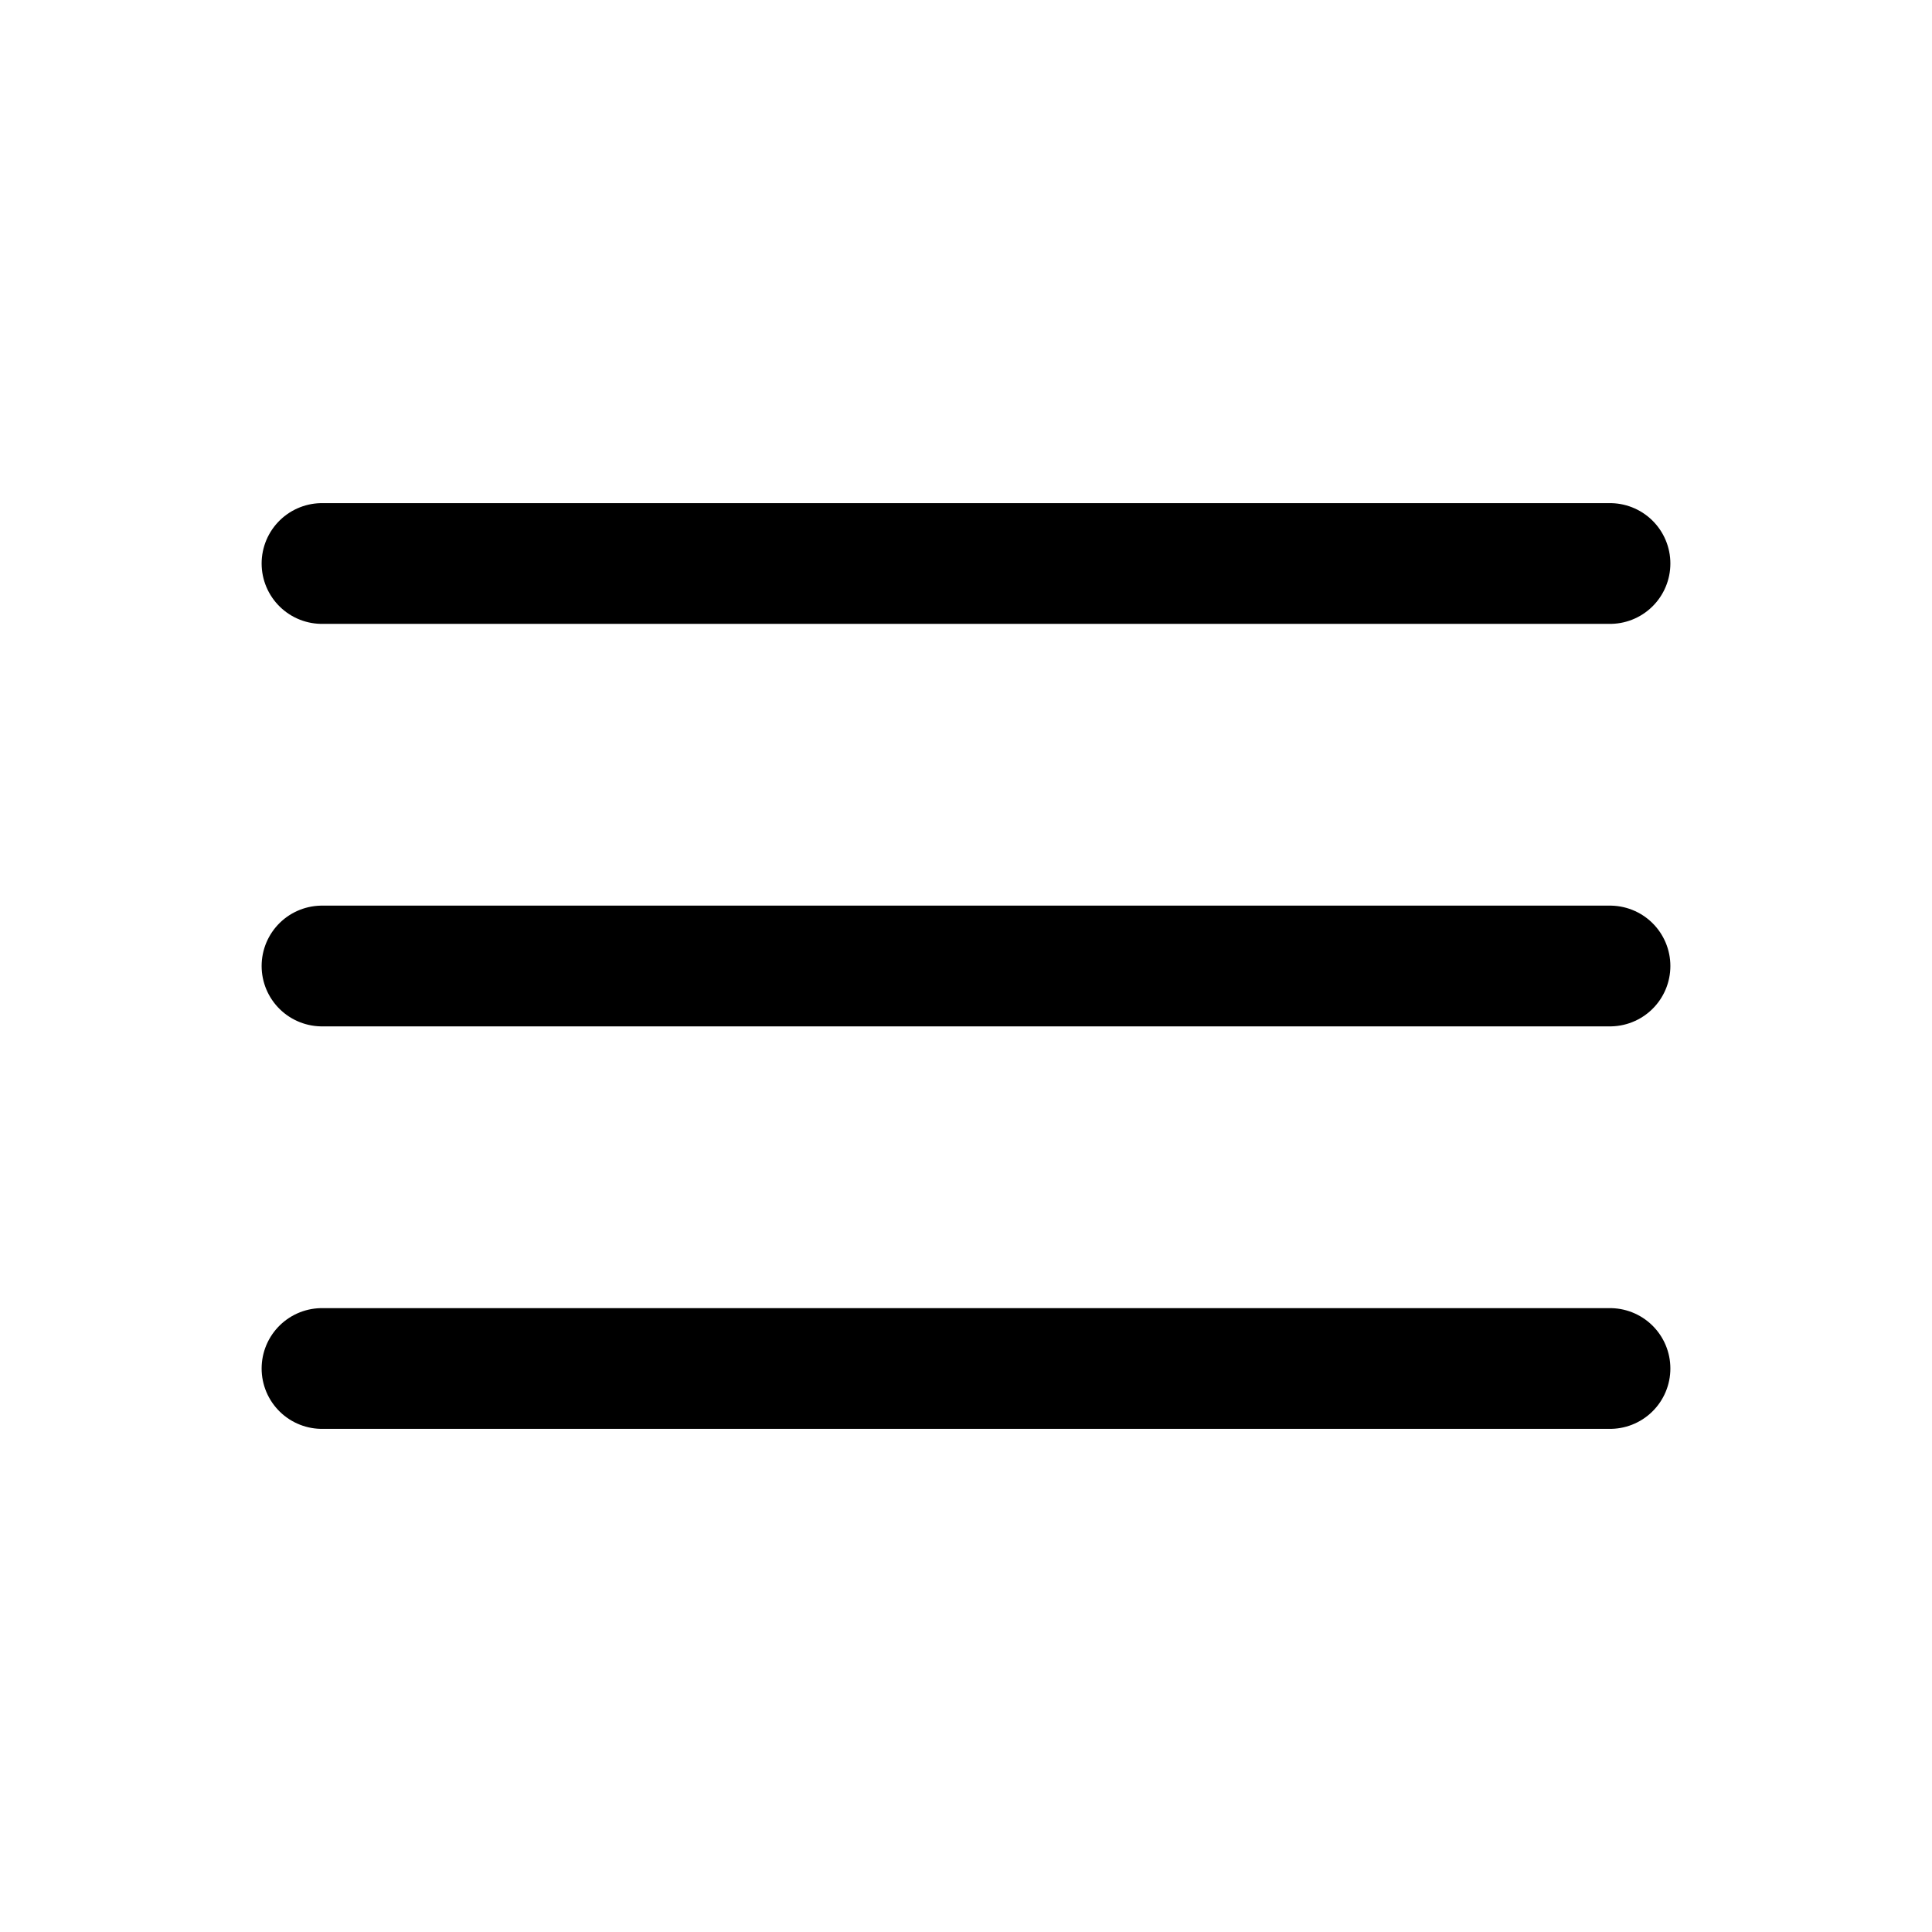
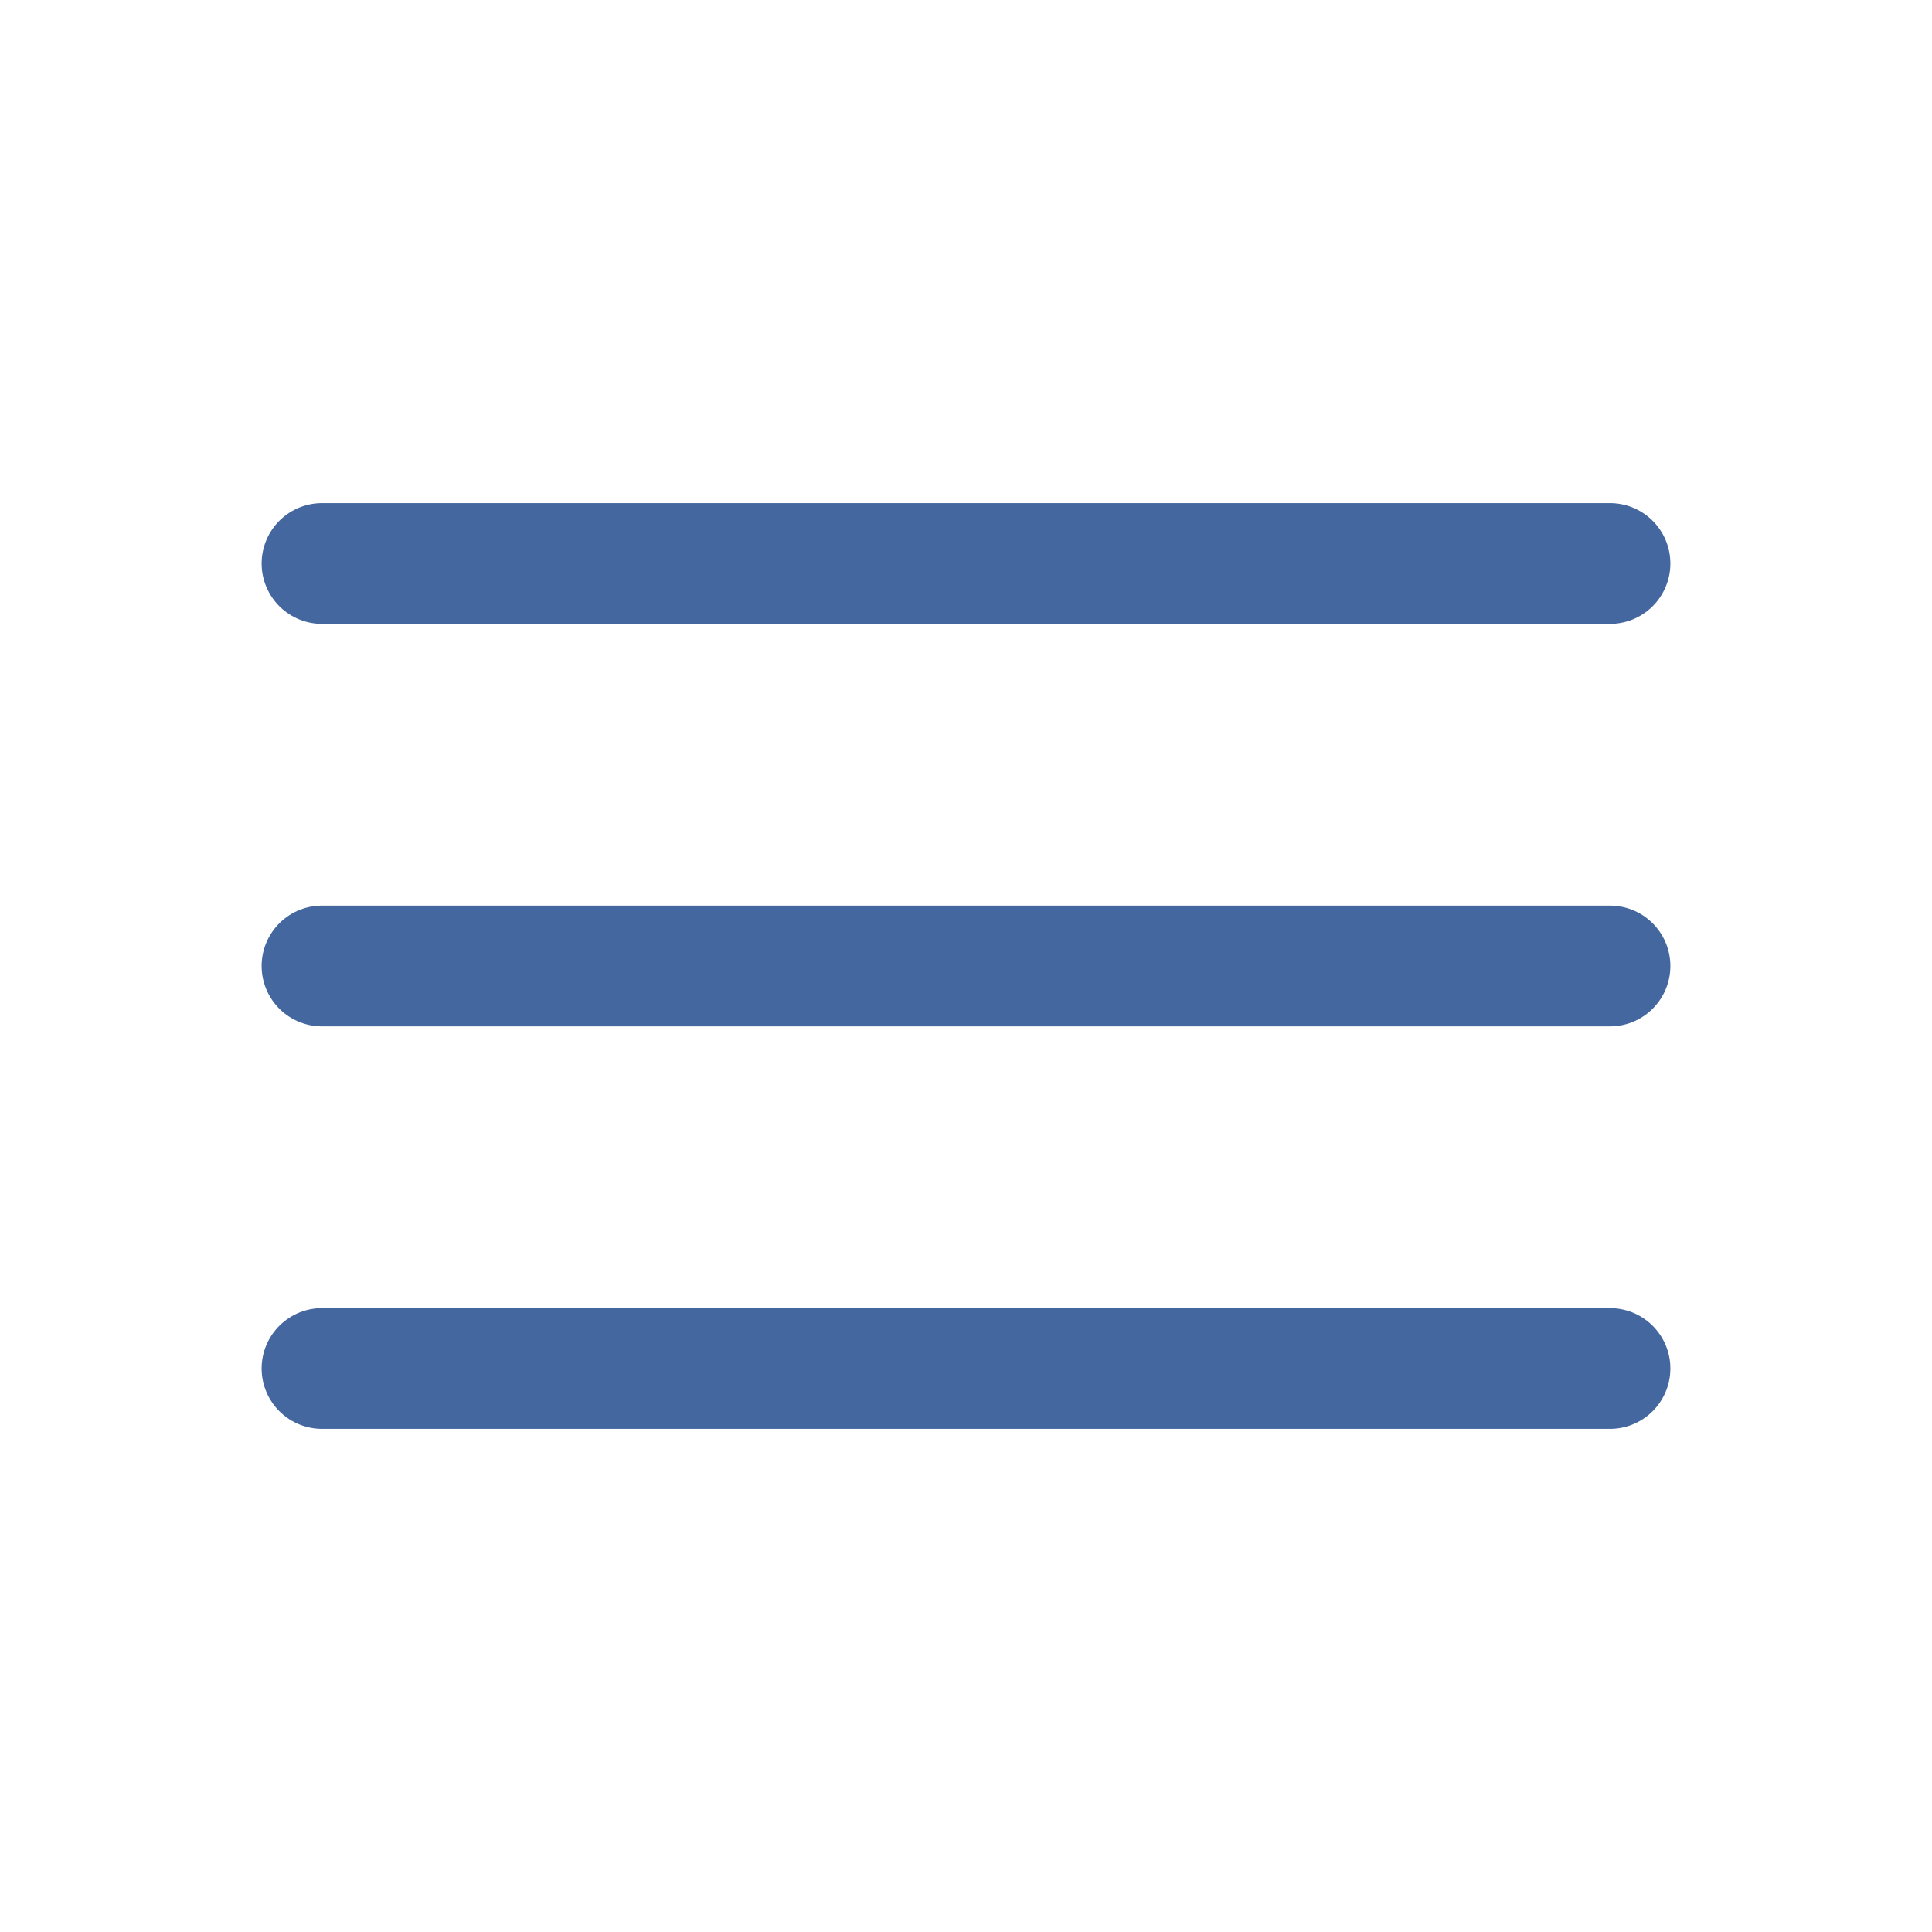
<svg xmlns="http://www.w3.org/2000/svg" width="800px" height="800px" viewBox="0 0 24 24" fill="none">
-   <path d="M4 17H20M4 12H20M4 7H20" stroke="#000000" stroke-width="1.5" stroke-linecap="round" stroke-linejoin="round" />
+   <path d="M4 17H20M4 12H20M4 7H20" stroke="#44679F" stroke-width="1.5" stroke-linecap="round" stroke-linejoin="round" />
</svg>
